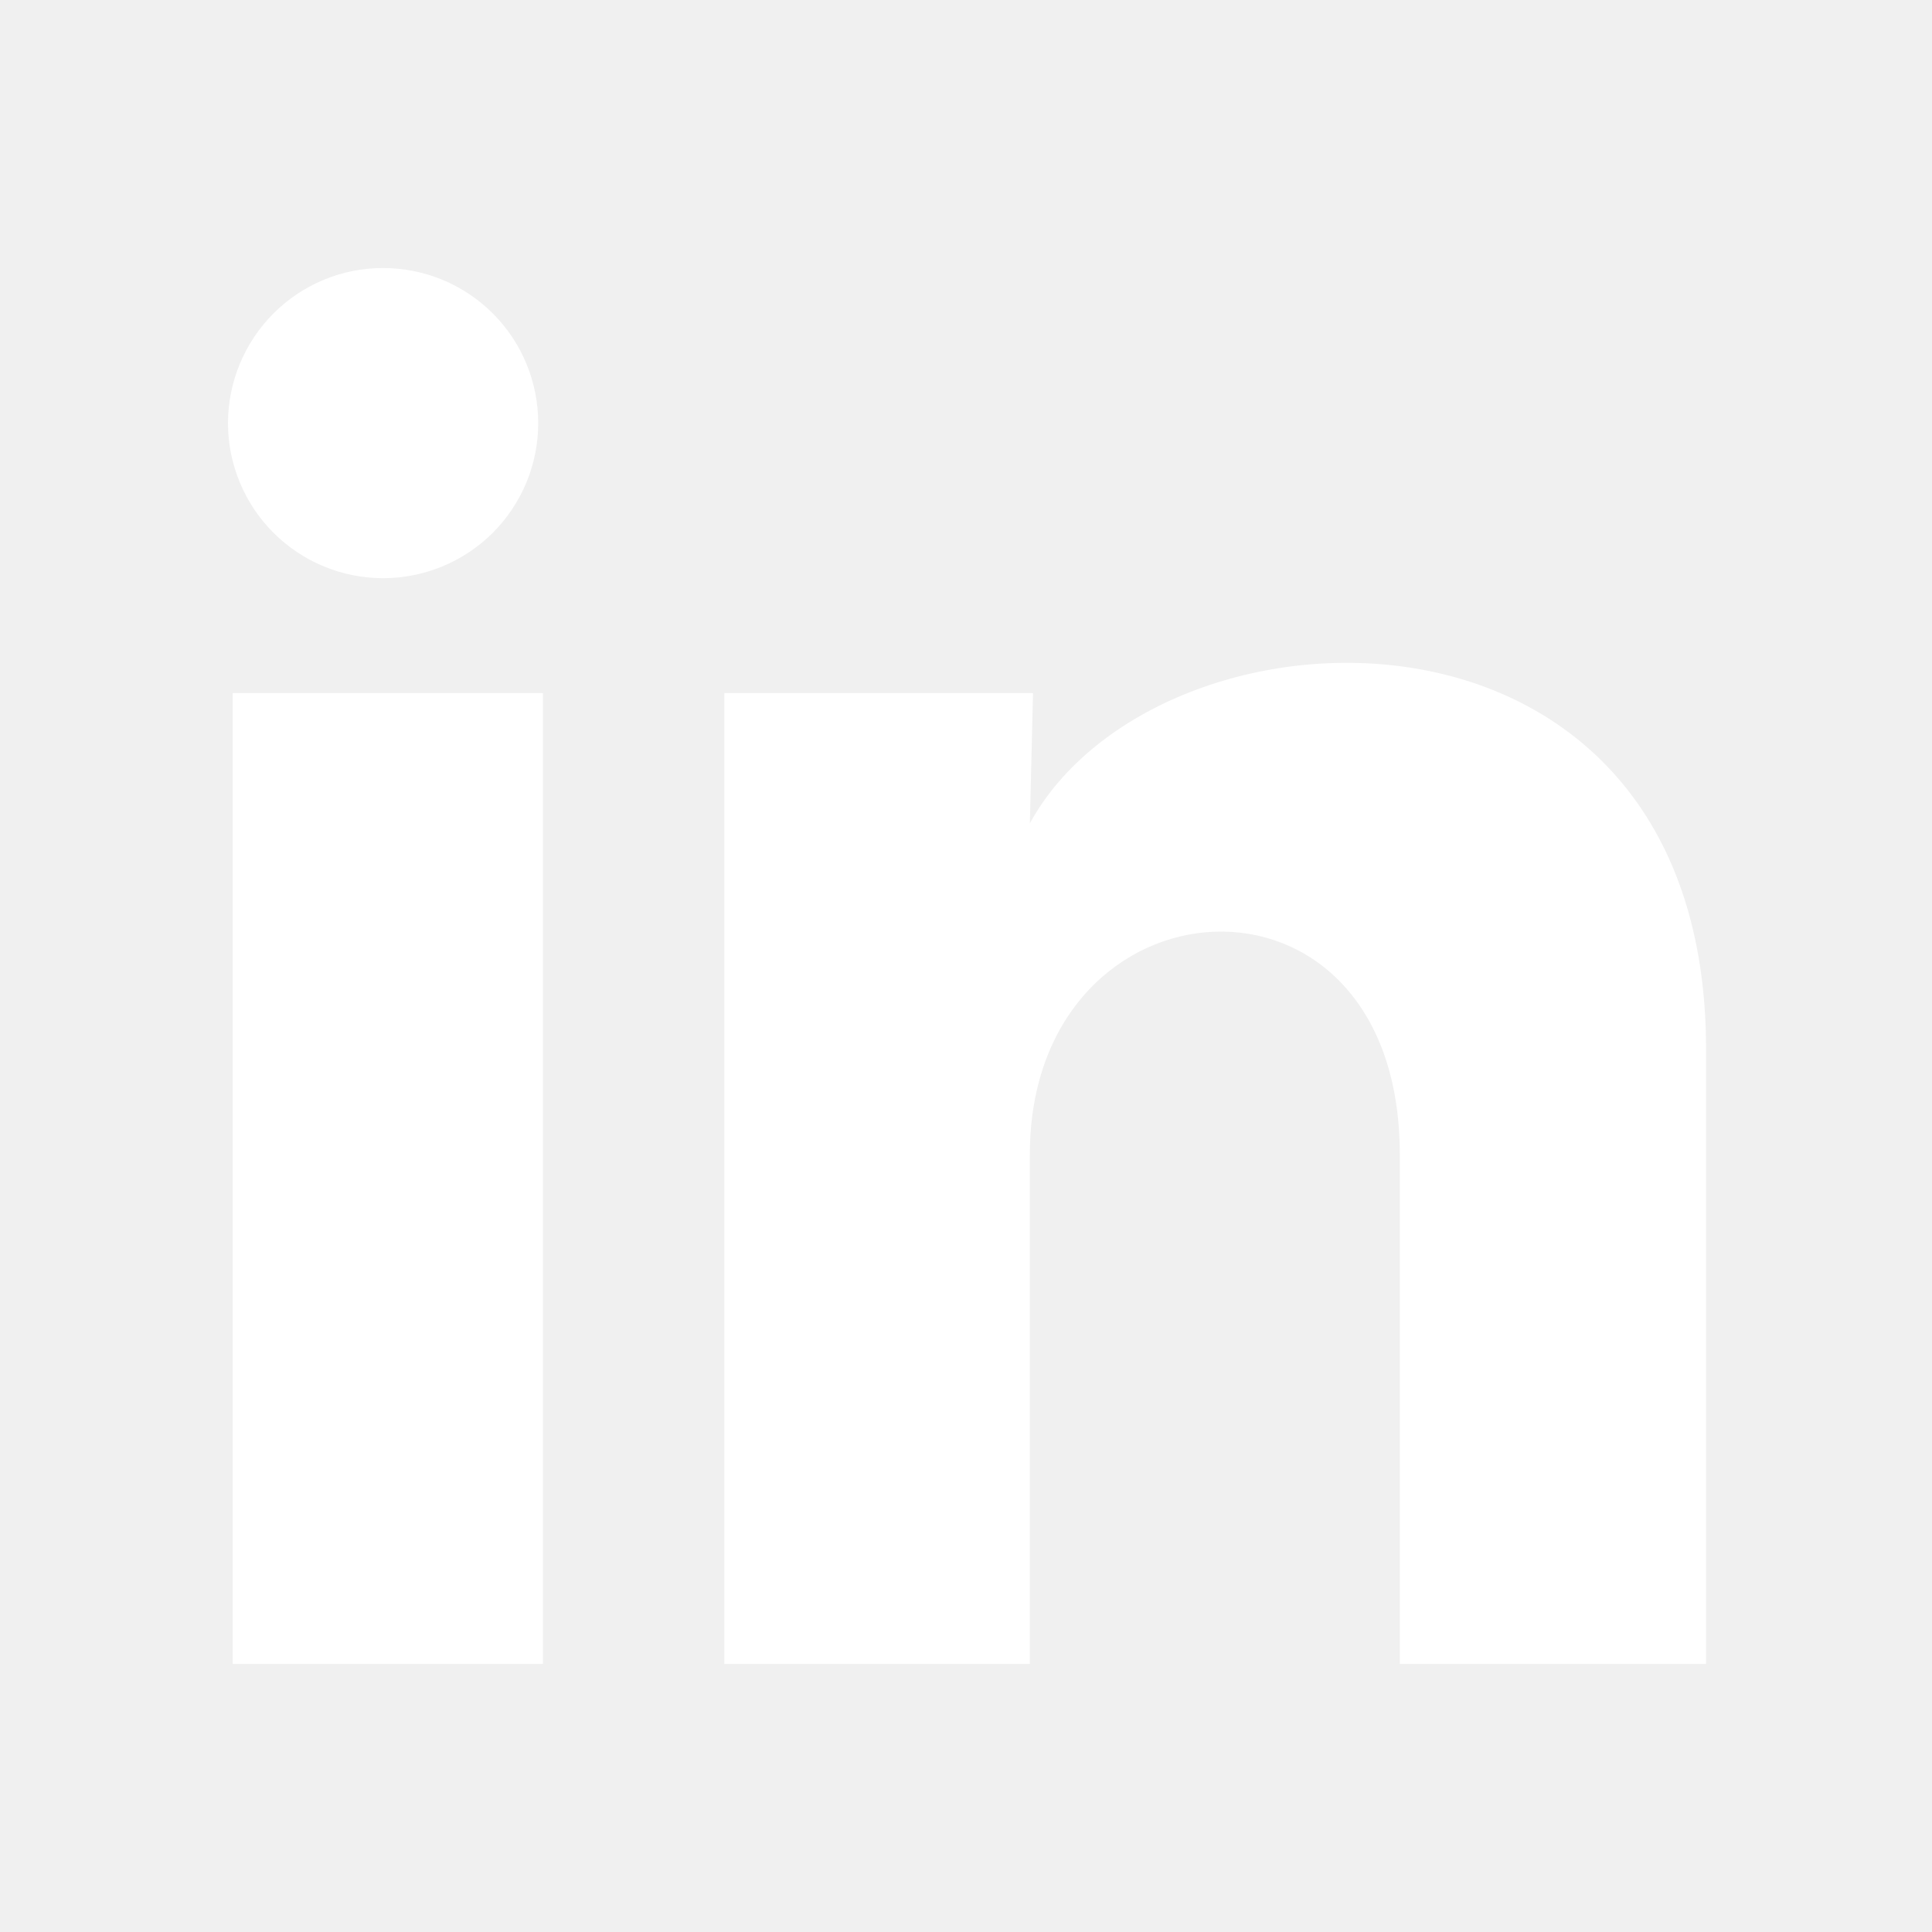
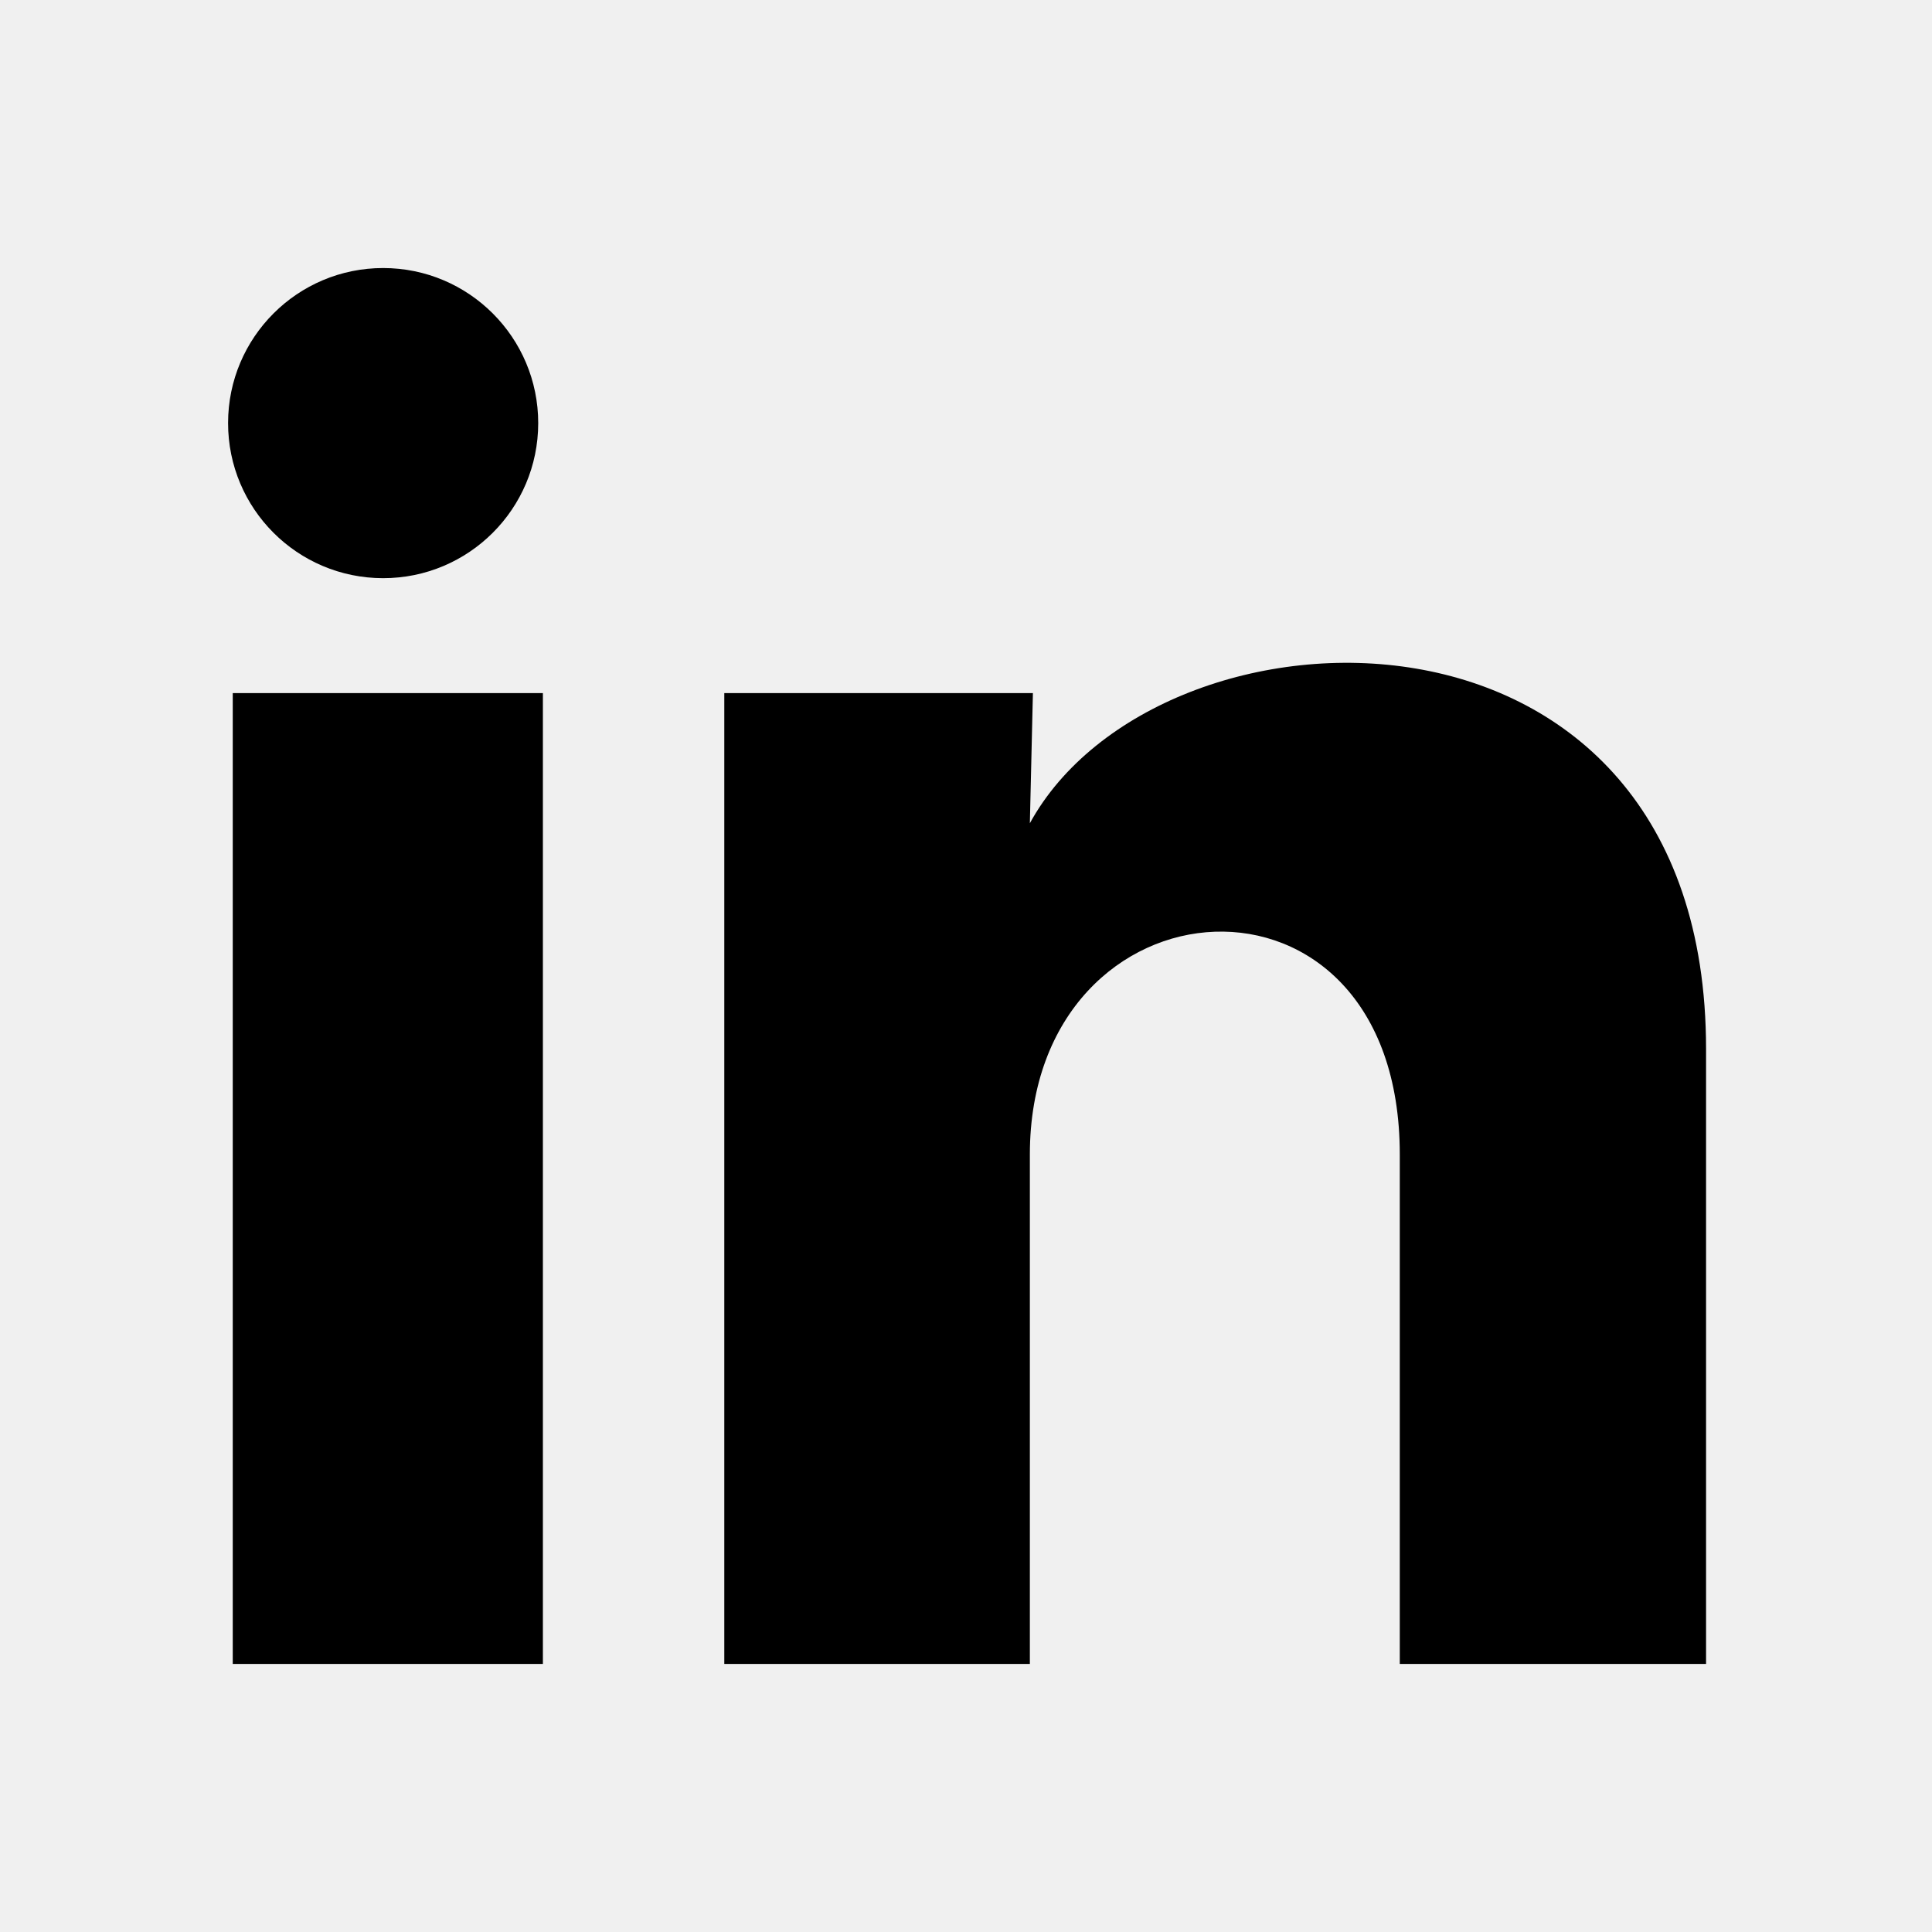
- <svg xmlns="http://www.w3.org/2000/svg" width="19" height="19" viewBox="0 0 19 19" fill="none">
-   <g id="ri:linkedin-fill">
-     <path id="Vector" d="M5.293 4.162C5.293 4.566 5.132 4.954 4.846 5.24C4.559 5.526 4.171 5.686 3.767 5.686C3.362 5.686 2.975 5.525 2.689 5.239C2.403 4.953 2.242 4.565 2.242 4.16C2.243 3.756 2.404 3.368 2.69 3.082C2.976 2.796 3.364 2.635 3.768 2.636C4.173 2.636 4.561 2.797 4.847 3.083C5.133 3.369 5.293 3.757 5.293 4.162ZM5.339 6.816H2.288V16.364H5.339V6.816ZM10.159 6.816H7.123V16.364H10.128V11.353C10.128 8.562 13.766 8.303 13.766 11.353V16.364H16.778V10.316C16.778 5.611 11.394 5.786 10.128 8.097L10.159 6.816Z" fill="white" />
-   </g>
+ <svg xmlns="http://www.w3.org/2000/svg" fill="none" viewBox="0 0 19 19">
+   <path fill="currentColor" d="M5.293 4.162a1.525 1.525 0 1 1-3.05-.002 1.525 1.525 0 0 1 3.05.002Zm.046 2.654h-3.05v9.548h3.05V6.816Zm4.82 0H7.123v9.548h3.005v-5.01c0-2.792 3.638-3.051 3.638 0v5.01h3.012v-6.048c0-4.705-5.384-4.53-6.65-2.22l.03-1.28Z" />
</svg>
